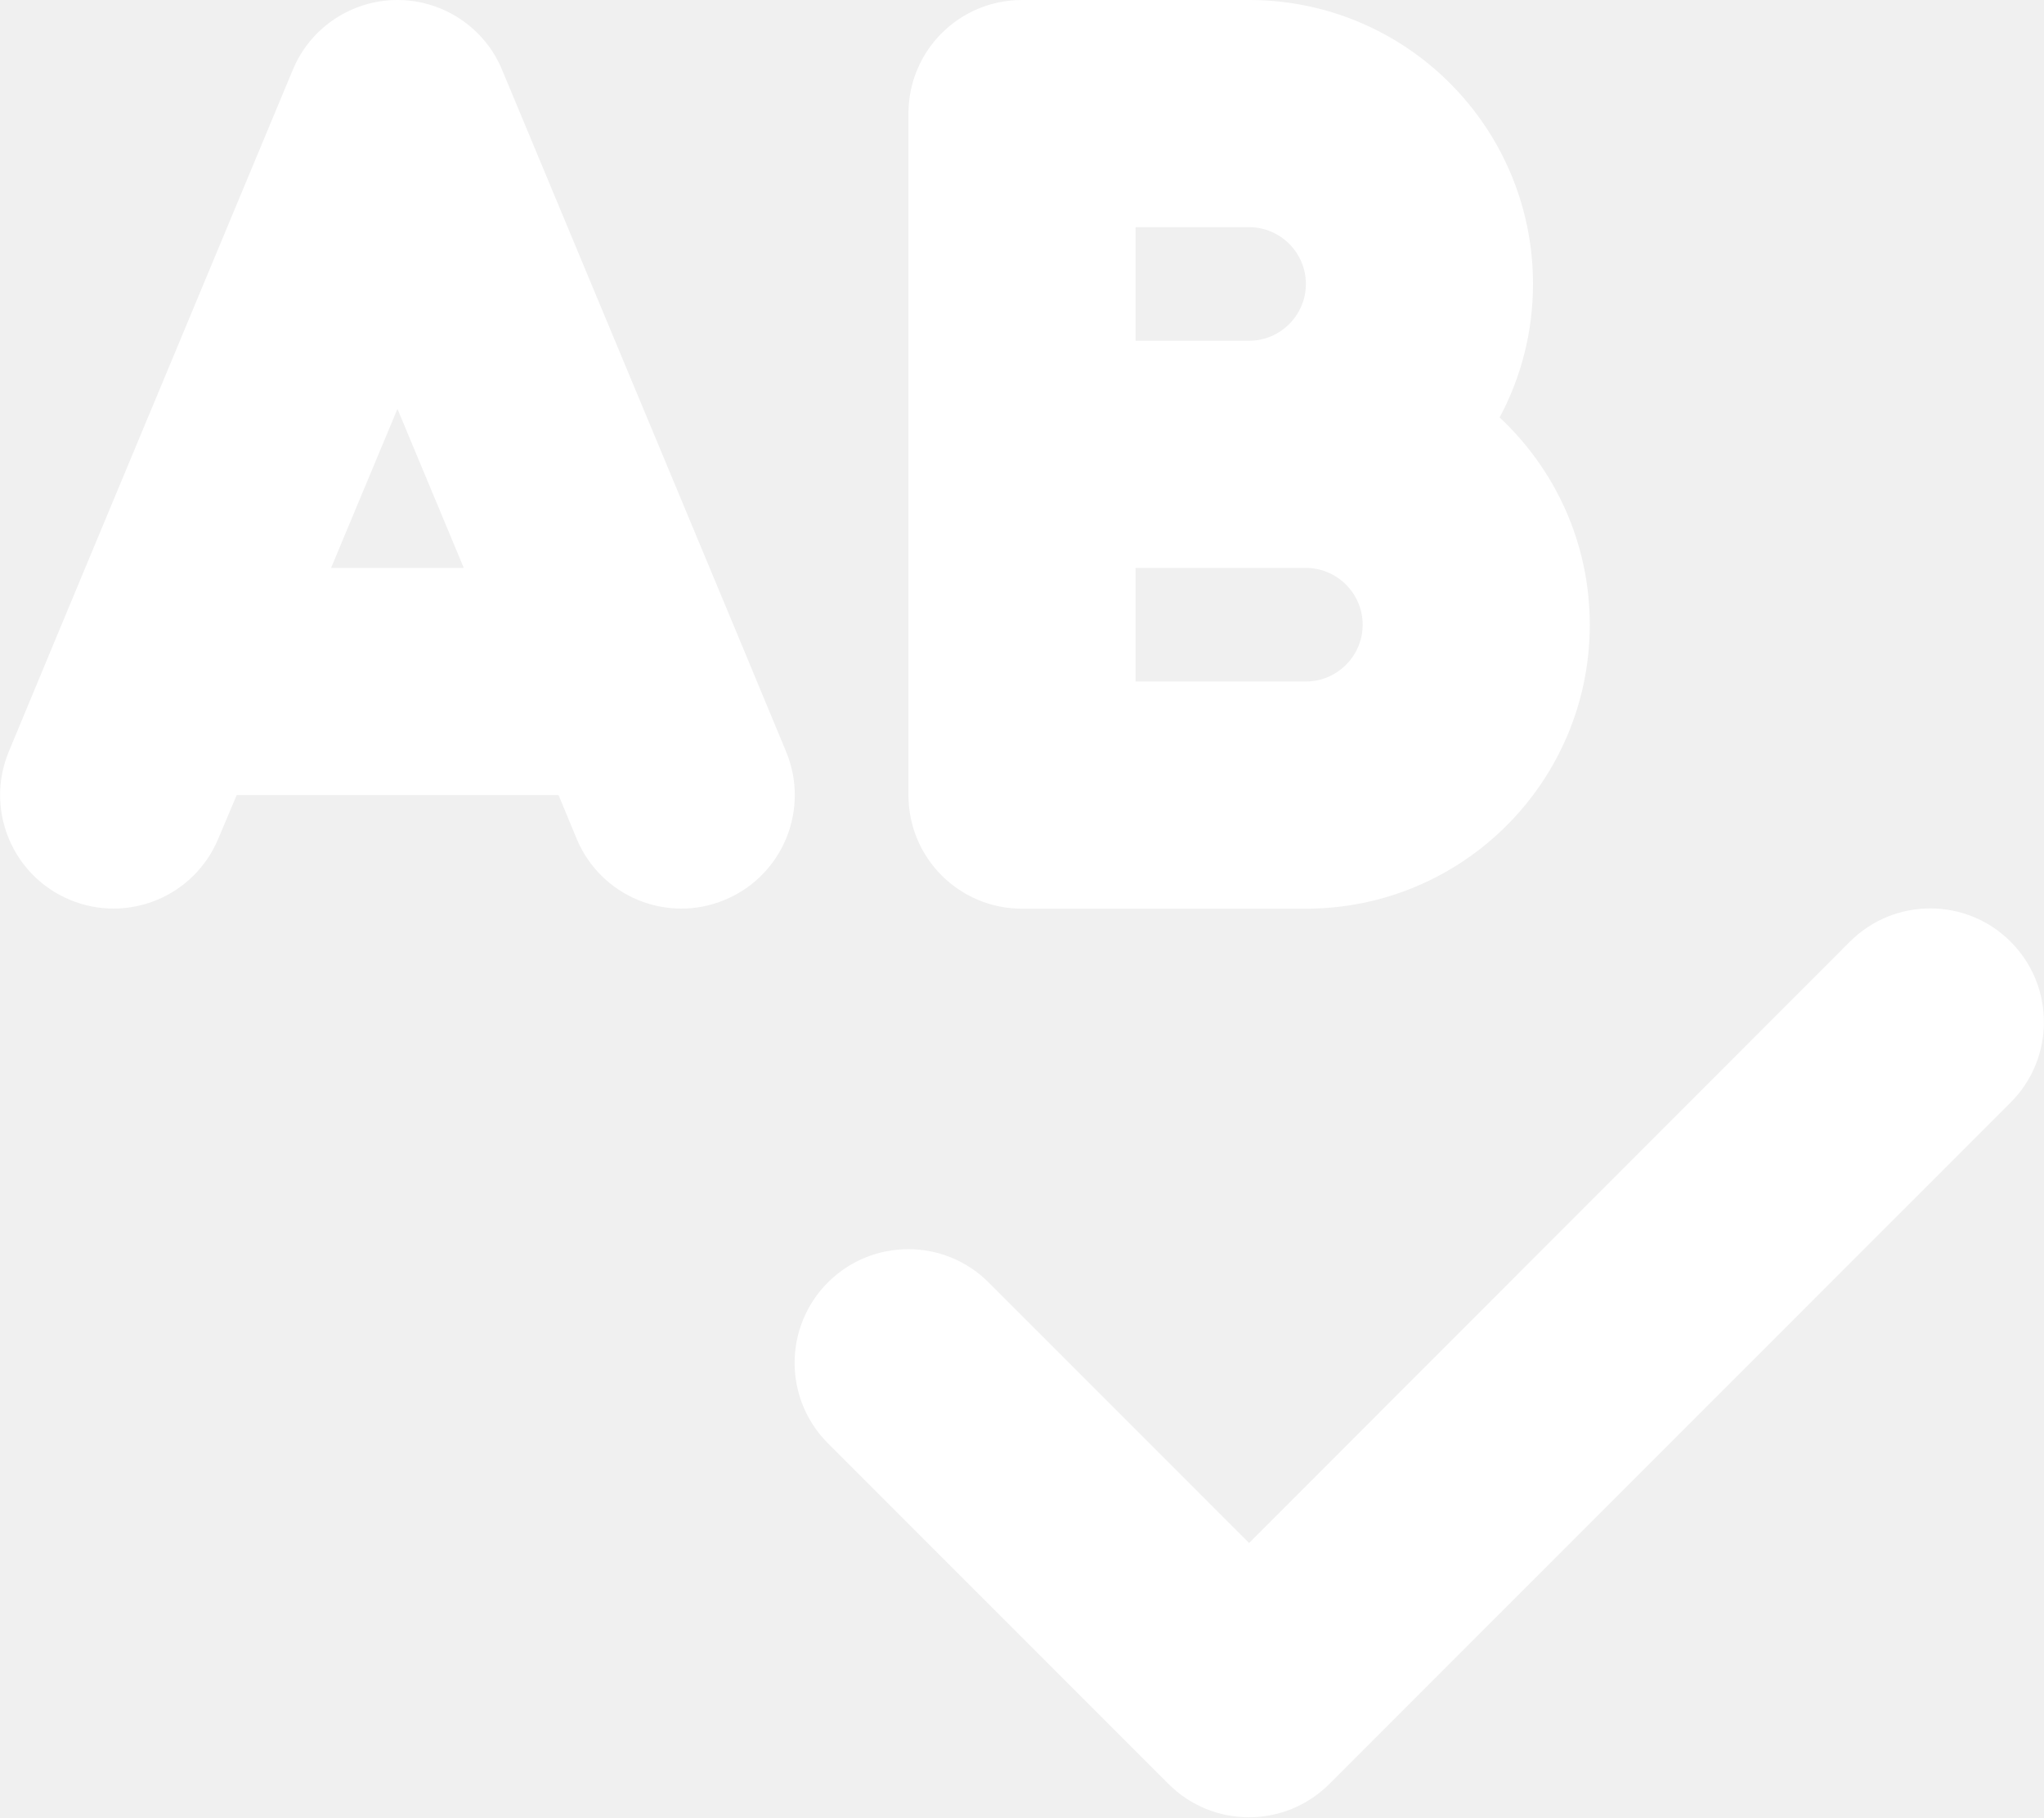
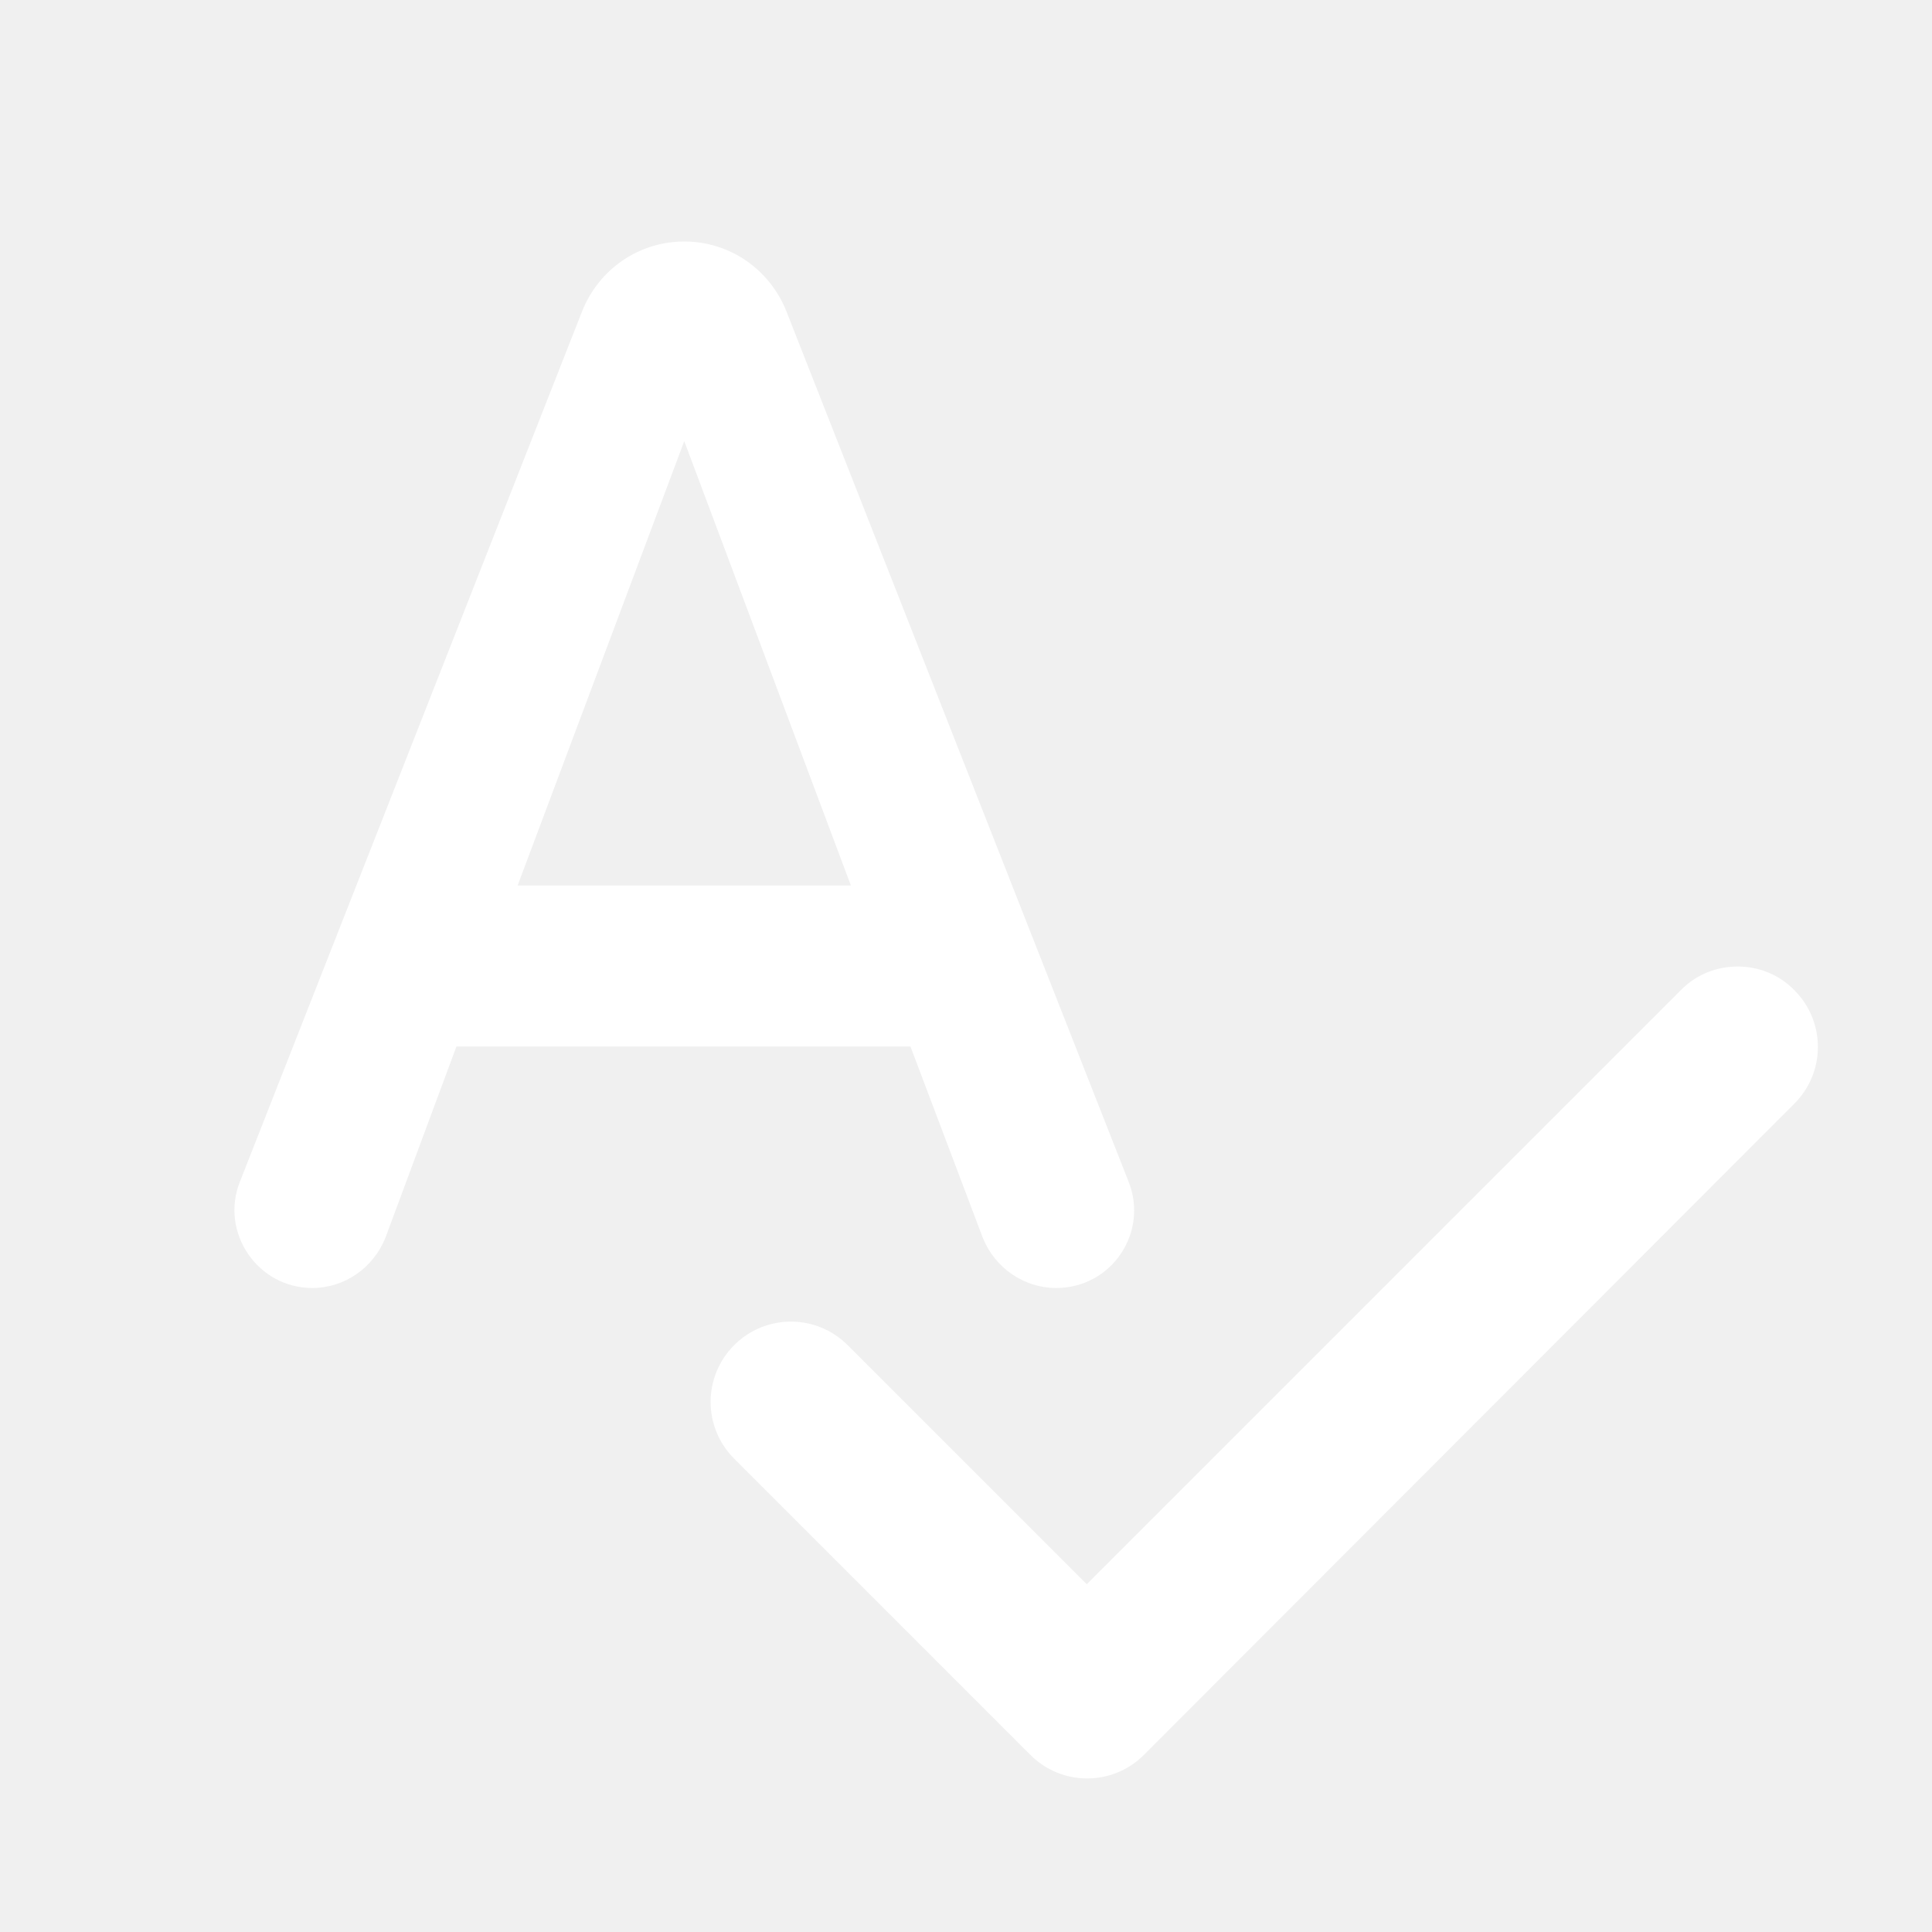
- <svg xmlns="http://www.w3.org/2000/svg" viewBox="0 0 576 512" fill="#ffffff">
-   <path d="M112 0C99.1 0 87.4 7.8 82.5 19.7l-66.7 160-13.3 32c-6.8 16.3 .9 35 17.2 41.8s35-.9 41.8-17.2L66.7 224h90.7l5.1 12.3c6.8 16.3 25.5 24 41.8 17.2s24-25.5 17.2-41.8l-13.3-32-66.7-160C136.6 7.8 124.9 0 112 0zm18.7 160H93.3L112 115.2 130.7 160zM256 32v96 96c0 17.7 14.3 32 32 32h80c44.2 0 80-35.8 80-80c0-23.1-9.8-43.8-25.4-58.4c6-11.2 9.4-24 9.4-37.6c0-44.2-35.8-80-80-80H288c-17.7 0-32 14.3-32 32zm96 64H320V64h32c8.8 0 16 7.2 16 16s-7.2 16-16 16zm-32 64h32 16c8.8 0 16 7.2 16 16s-7.2 16-16 16H320V160zM566.6 310.6c12.5-12.5 12.5-32.8 0-45.3s-32.8-12.5-45.3 0L352 434.7l-73.4-73.4c-12.5-12.5-32.8-12.5-45.3 0s-12.5 32.8 0 45.3l96 96c12.5 12.5 32.8 12.5 45.3 0l192-192z" />
+ <svg xmlns="http://www.w3.org/2000/svg" height="18px" viewBox="0 0 24 24" width="18px" fill="#FFFFFF">
+   <path d="M0 0h24v24H0V0z" fill="none" />
+   <path d="M13.12 16c.69 0 1.15-.69.9-1.32L9.77 3.87C9.56 3.34 9.06 3 8.5 3s-1.06.34-1.27.87L2.98 14.68c-.25.63.22 1.32.9 1.32.4 0 .76-.25.91-.63L5.67 13h5.64l.9 2.38c.15.37.51.62.91.62zm-6.69-5L8.5 5.48 10.57 11H6.43zm14.46 1.29l-7.39 7.39-2.97-2.97c-.39-.39-1.02-.39-1.41 0-.39.39-.39 1.02 0 1.41l3.68 3.68c.39.39 1.02.39 1.41 0l8.08-8.09c.39-.39.39-1.02 0-1.41-.38-.39-1.02-.39-1.4-.01z" />
</svg>
